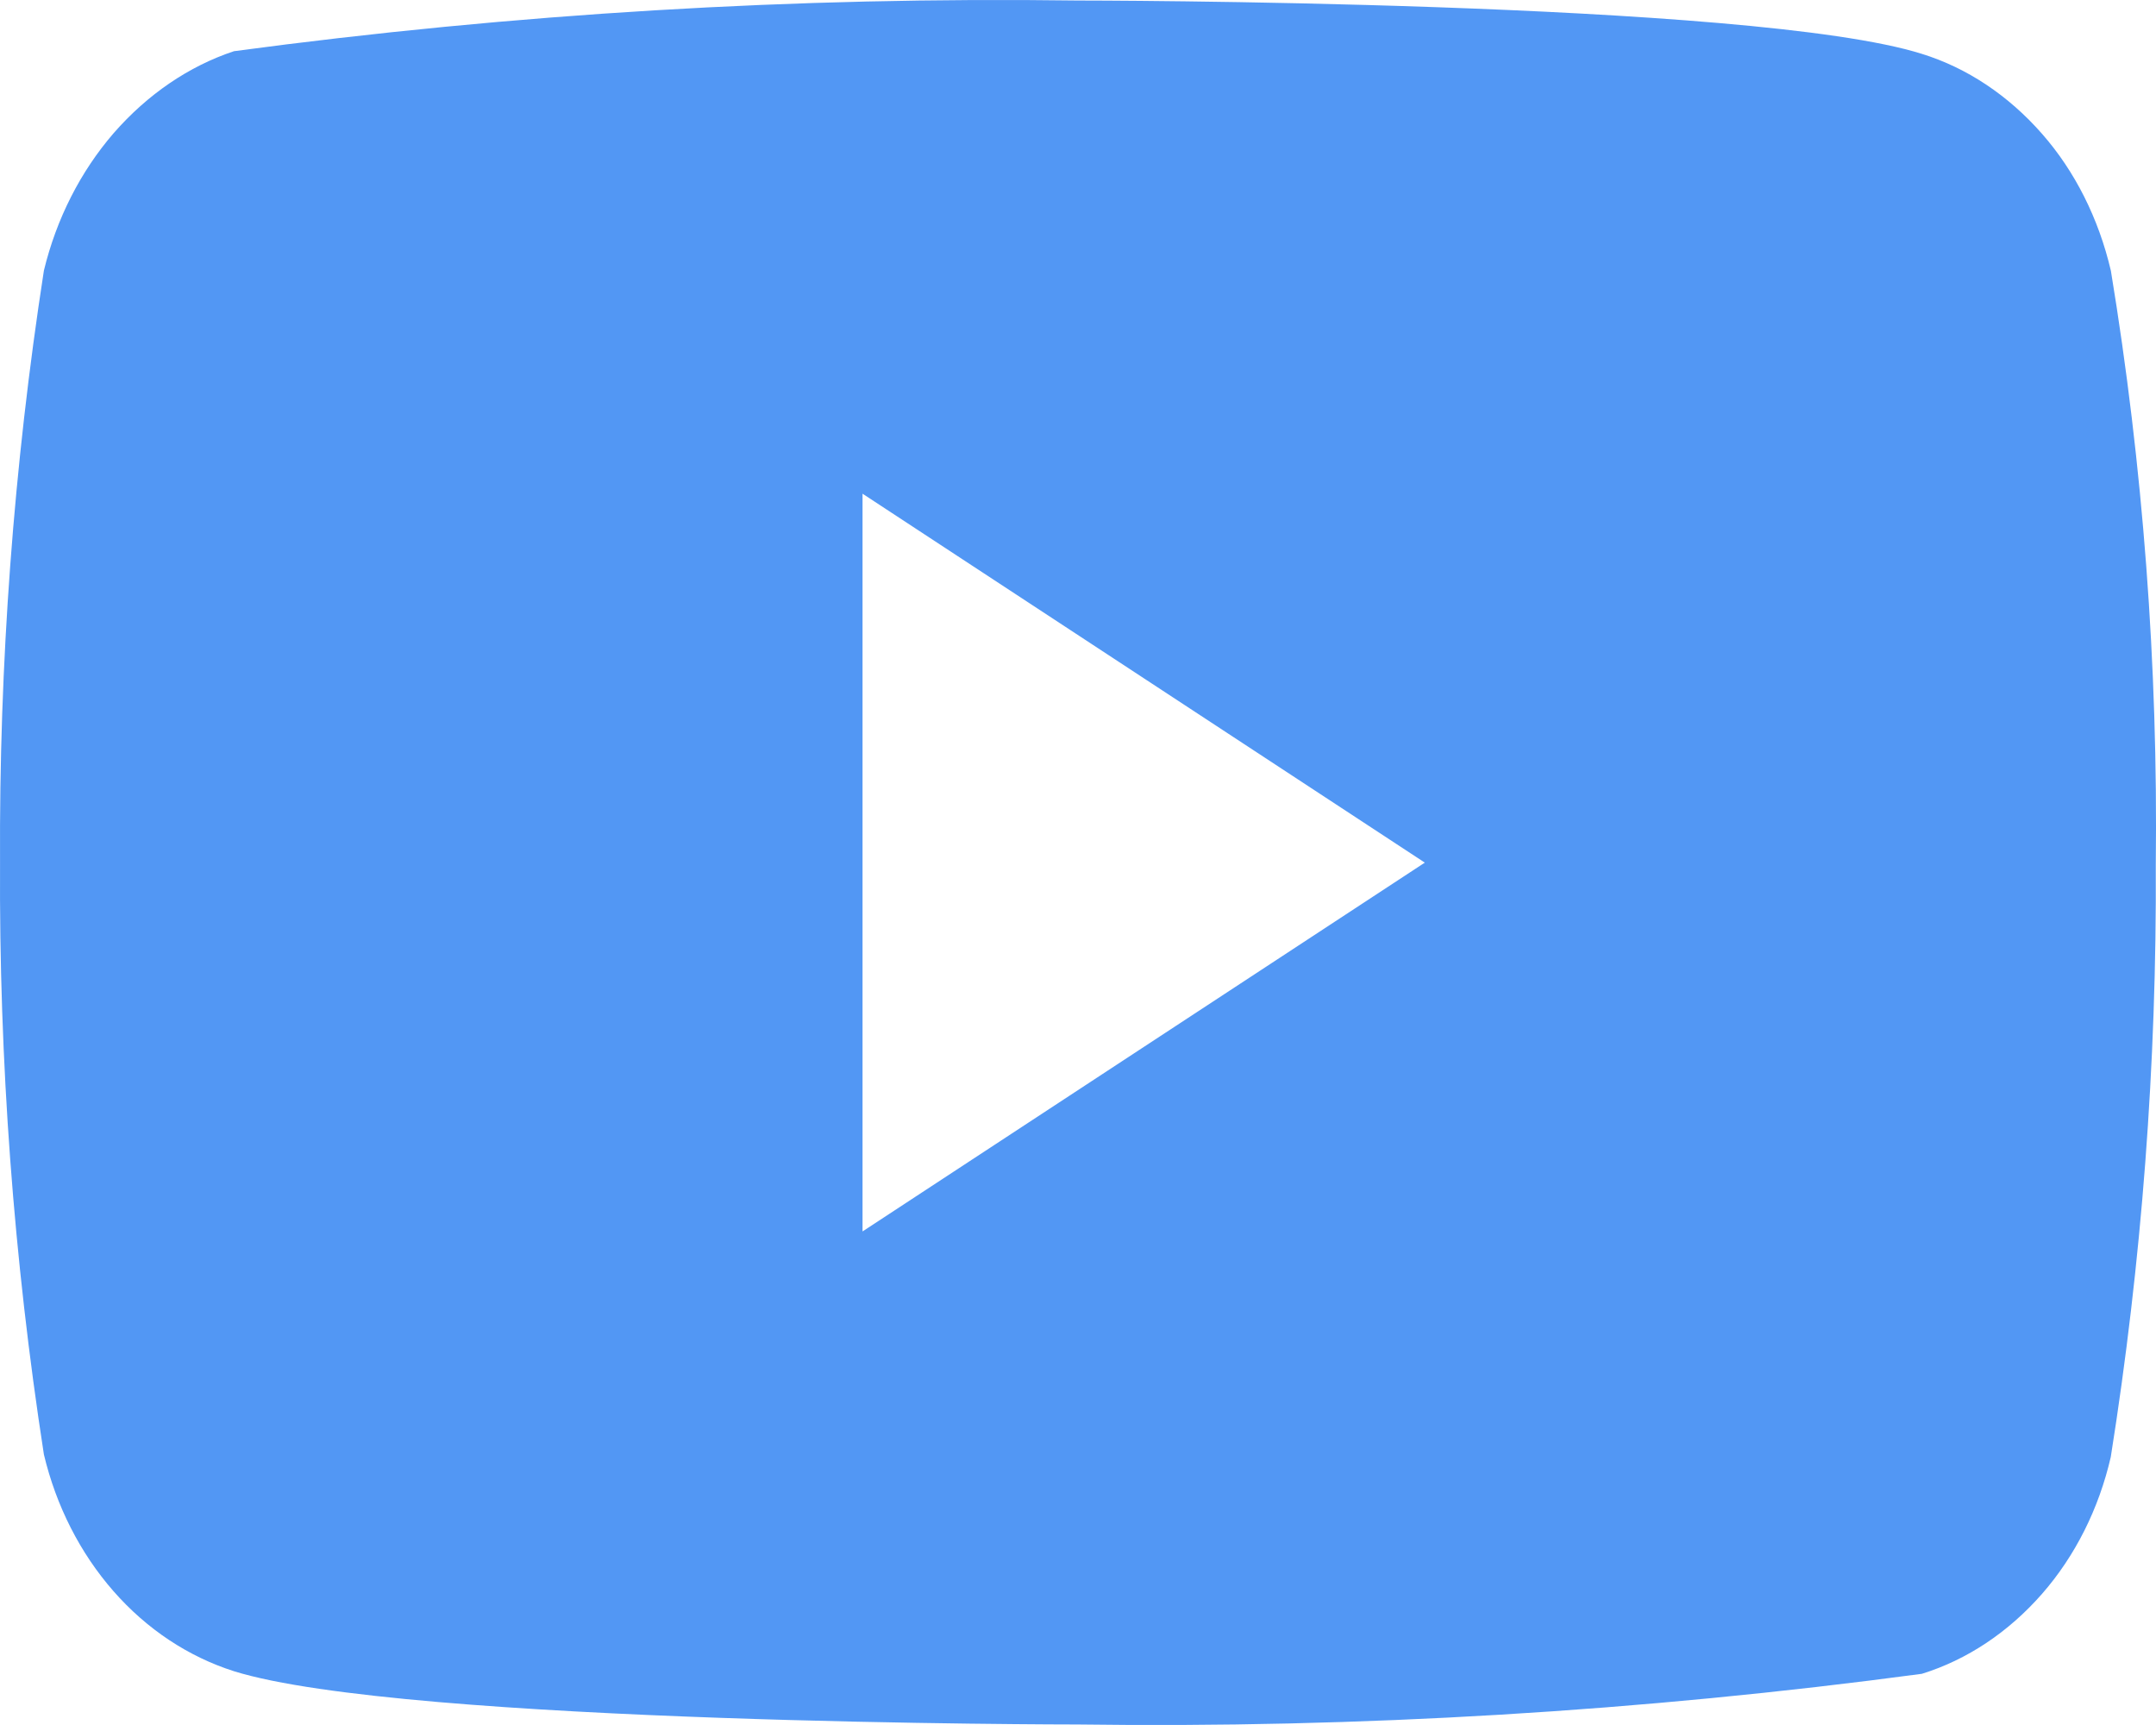
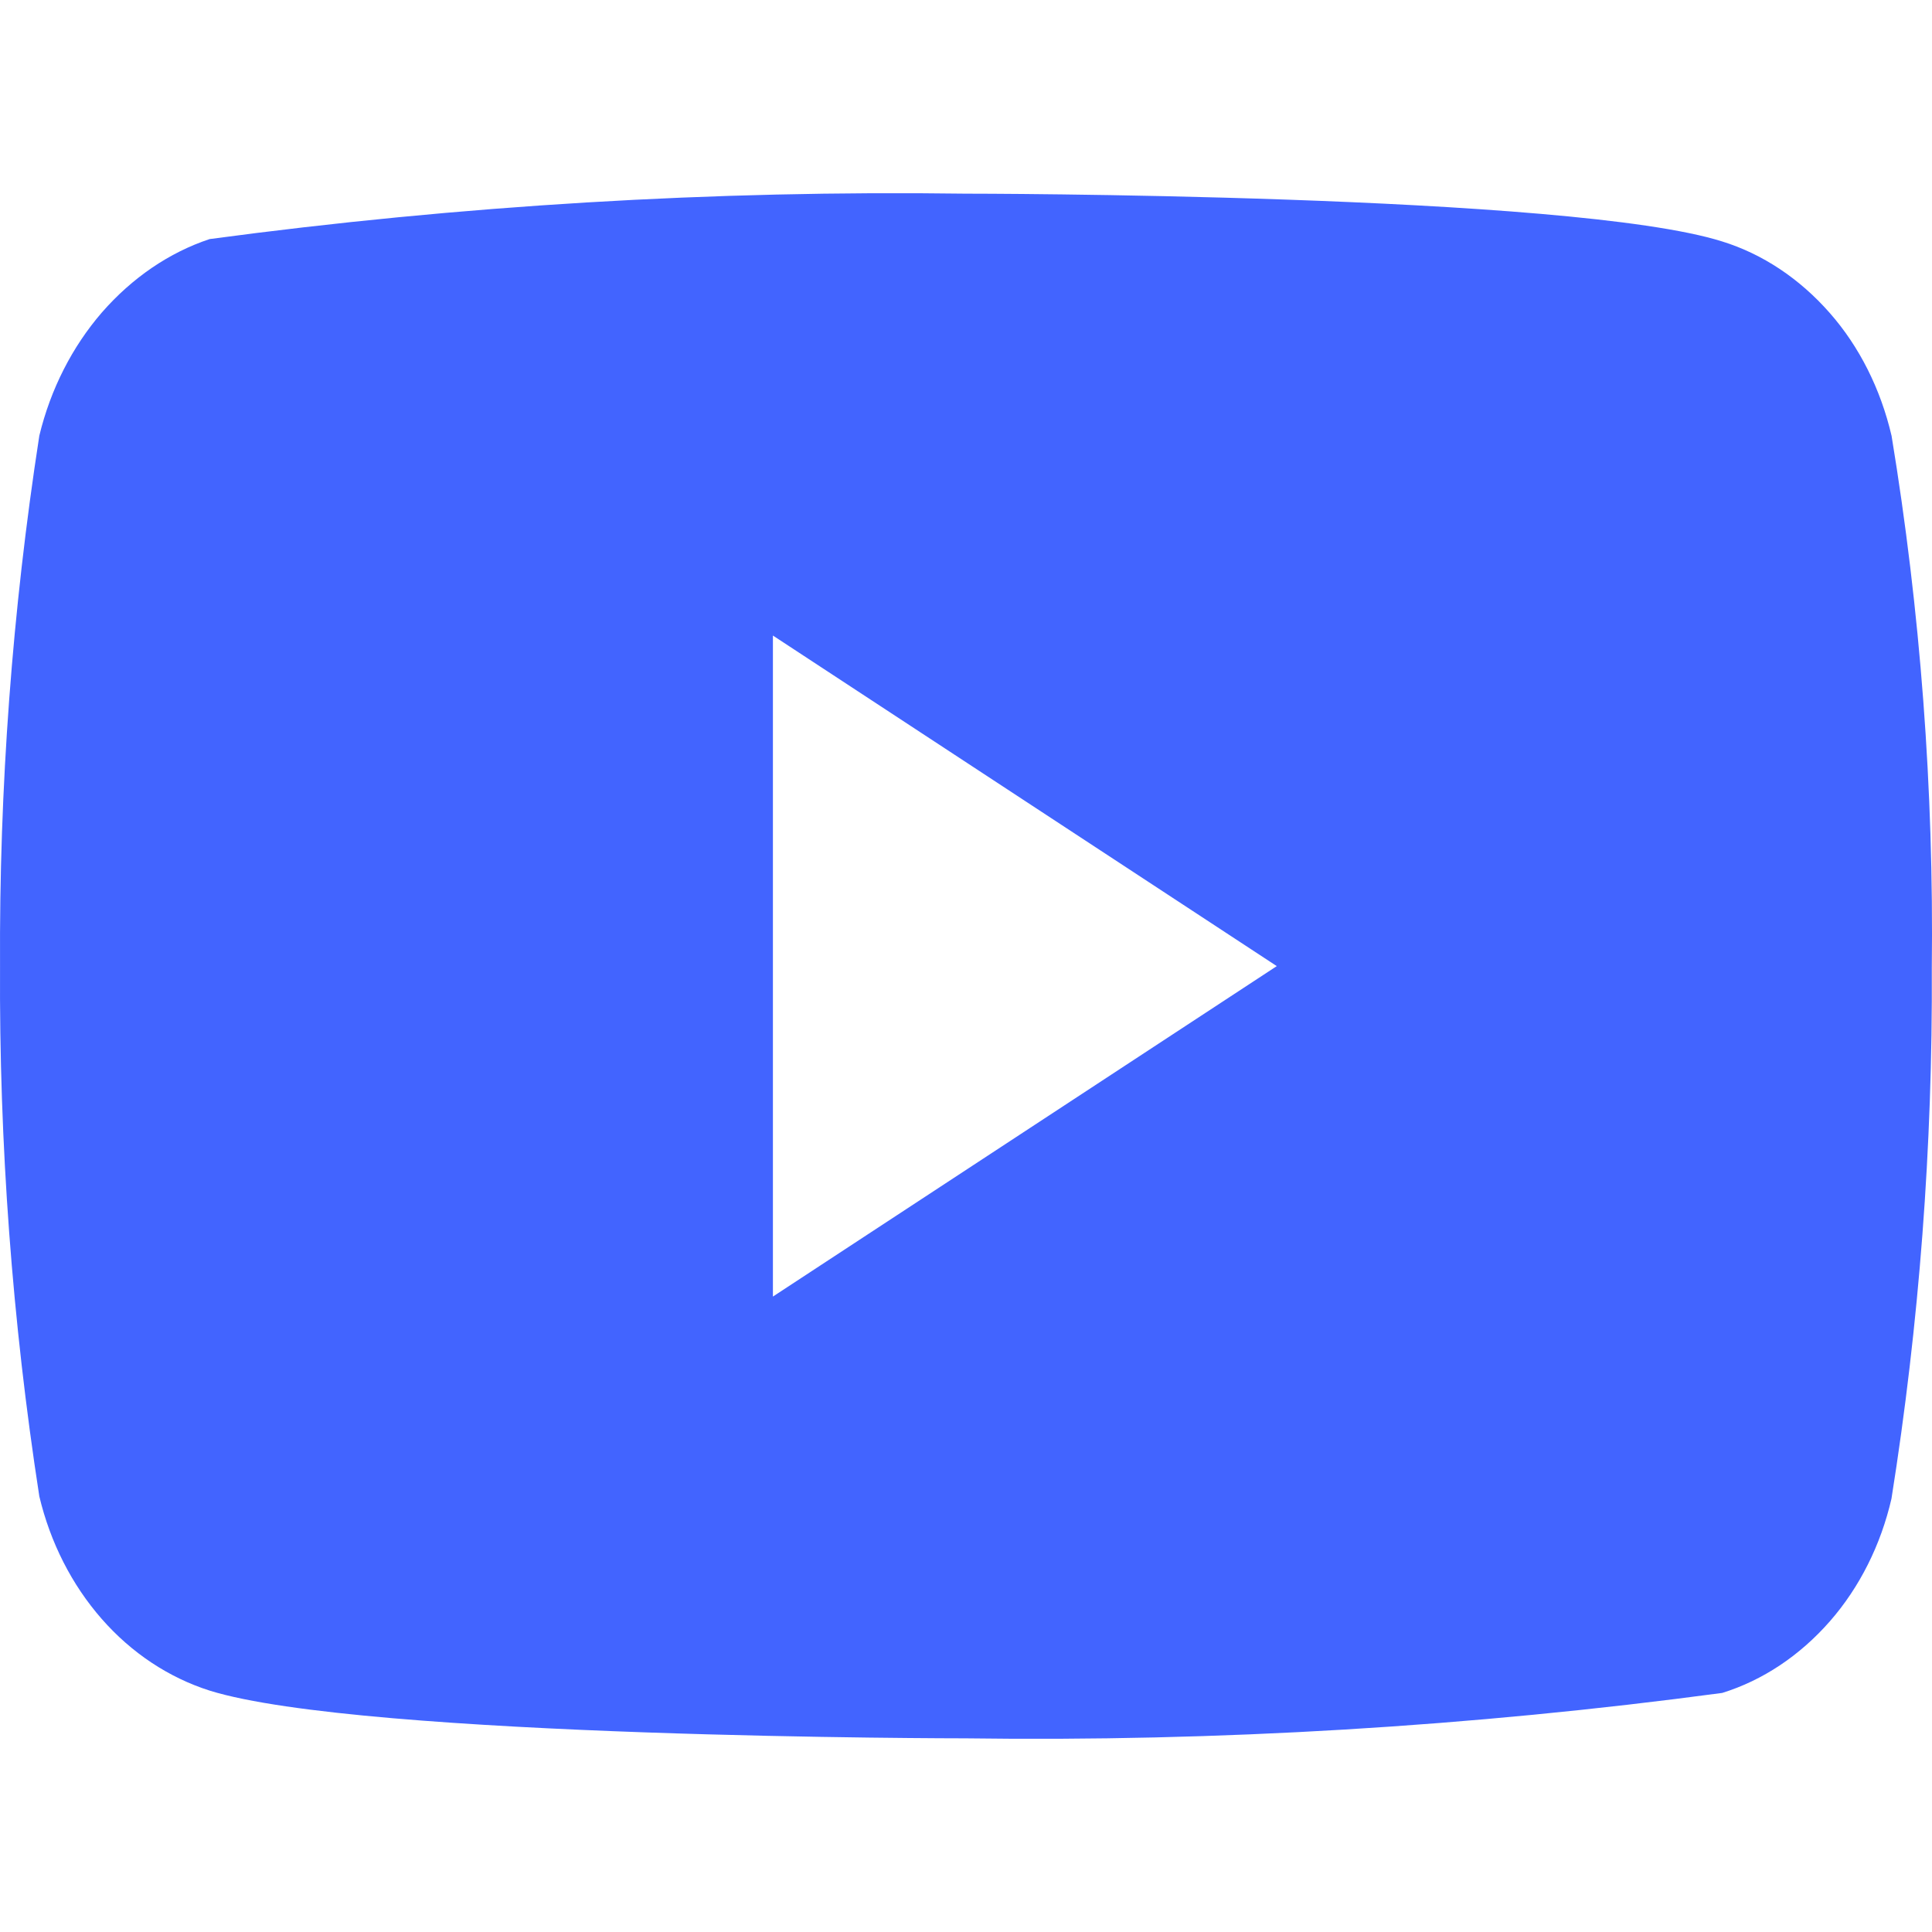
- <svg xmlns="http://www.w3.org/2000/svg" width="50" height="40" viewBox="0 0 50 40" fill="none">
-   <path d="M48.953 6.276C48.67 5.065 48.118 3.968 47.357 3.103C46.575 2.211 45.616 1.573 44.57 1.249C40.658 0.012 24.985 0.012 24.985 0.012C18.452 -0.077 11.919 0.315 5.426 1.187C4.38 1.534 3.423 2.187 2.638 3.085C1.868 3.975 1.309 5.072 1.018 6.274C0.317 10.8 -0.023 15.396 0.001 20C-0.024 24.6 0.316 29.194 1.018 33.727C1.303 34.923 1.859 36.015 2.632 36.897C3.405 37.779 4.367 38.416 5.426 38.753C9.39 39.988 24.985 39.988 24.985 39.988C31.528 40.077 38.068 39.685 44.57 38.813C45.616 38.489 46.575 37.851 47.357 36.959C48.128 36.078 48.676 34.981 48.951 33.786C49.67 29.262 50.019 24.664 49.995 20.058C50.049 15.432 49.7 10.812 48.953 6.274V6.276ZM20.003 28.555V11.448L33.043 20.003L20.003 28.555Z" fill="#5297F4" />
+ <svg xmlns="http://www.w3.org/2000/svg" width="50" height="50" viewBox="0 0 50 50" fill="none">
+   <path d="M48.953 11.276C48.67 10.065 48.118 8.968 47.357 8.103C46.575 7.211 45.616 6.573 44.57 6.249C40.658 5.012 24.985 5.012 24.985 5.012C18.452 4.923 11.919 5.315 5.426 6.187C4.38 6.534 3.423 7.187 2.638 8.085C1.868 8.975 1.309 10.072 1.018 11.274C0.317 15.8 -0.023 20.396 0.001 25C-0.024 29.6 0.316 34.194 1.018 38.727C1.303 39.923 1.859 41.015 2.632 41.897C3.405 42.779 4.367 43.416 5.426 43.753C9.39 44.988 24.985 44.988 24.985 44.988C31.528 45.077 38.068 44.685 44.57 43.813C45.616 43.489 46.575 42.851 47.357 41.959C48.128 41.078 48.676 39.981 48.951 38.786C49.67 34.262 50.019 29.664 49.995 25.058C50.049 20.432 49.7 15.812 48.953 11.274V11.276ZM20.003 33.555V16.448L33.043 25.003L20.003 33.555Z" fill="#4264FF" />
</svg>
